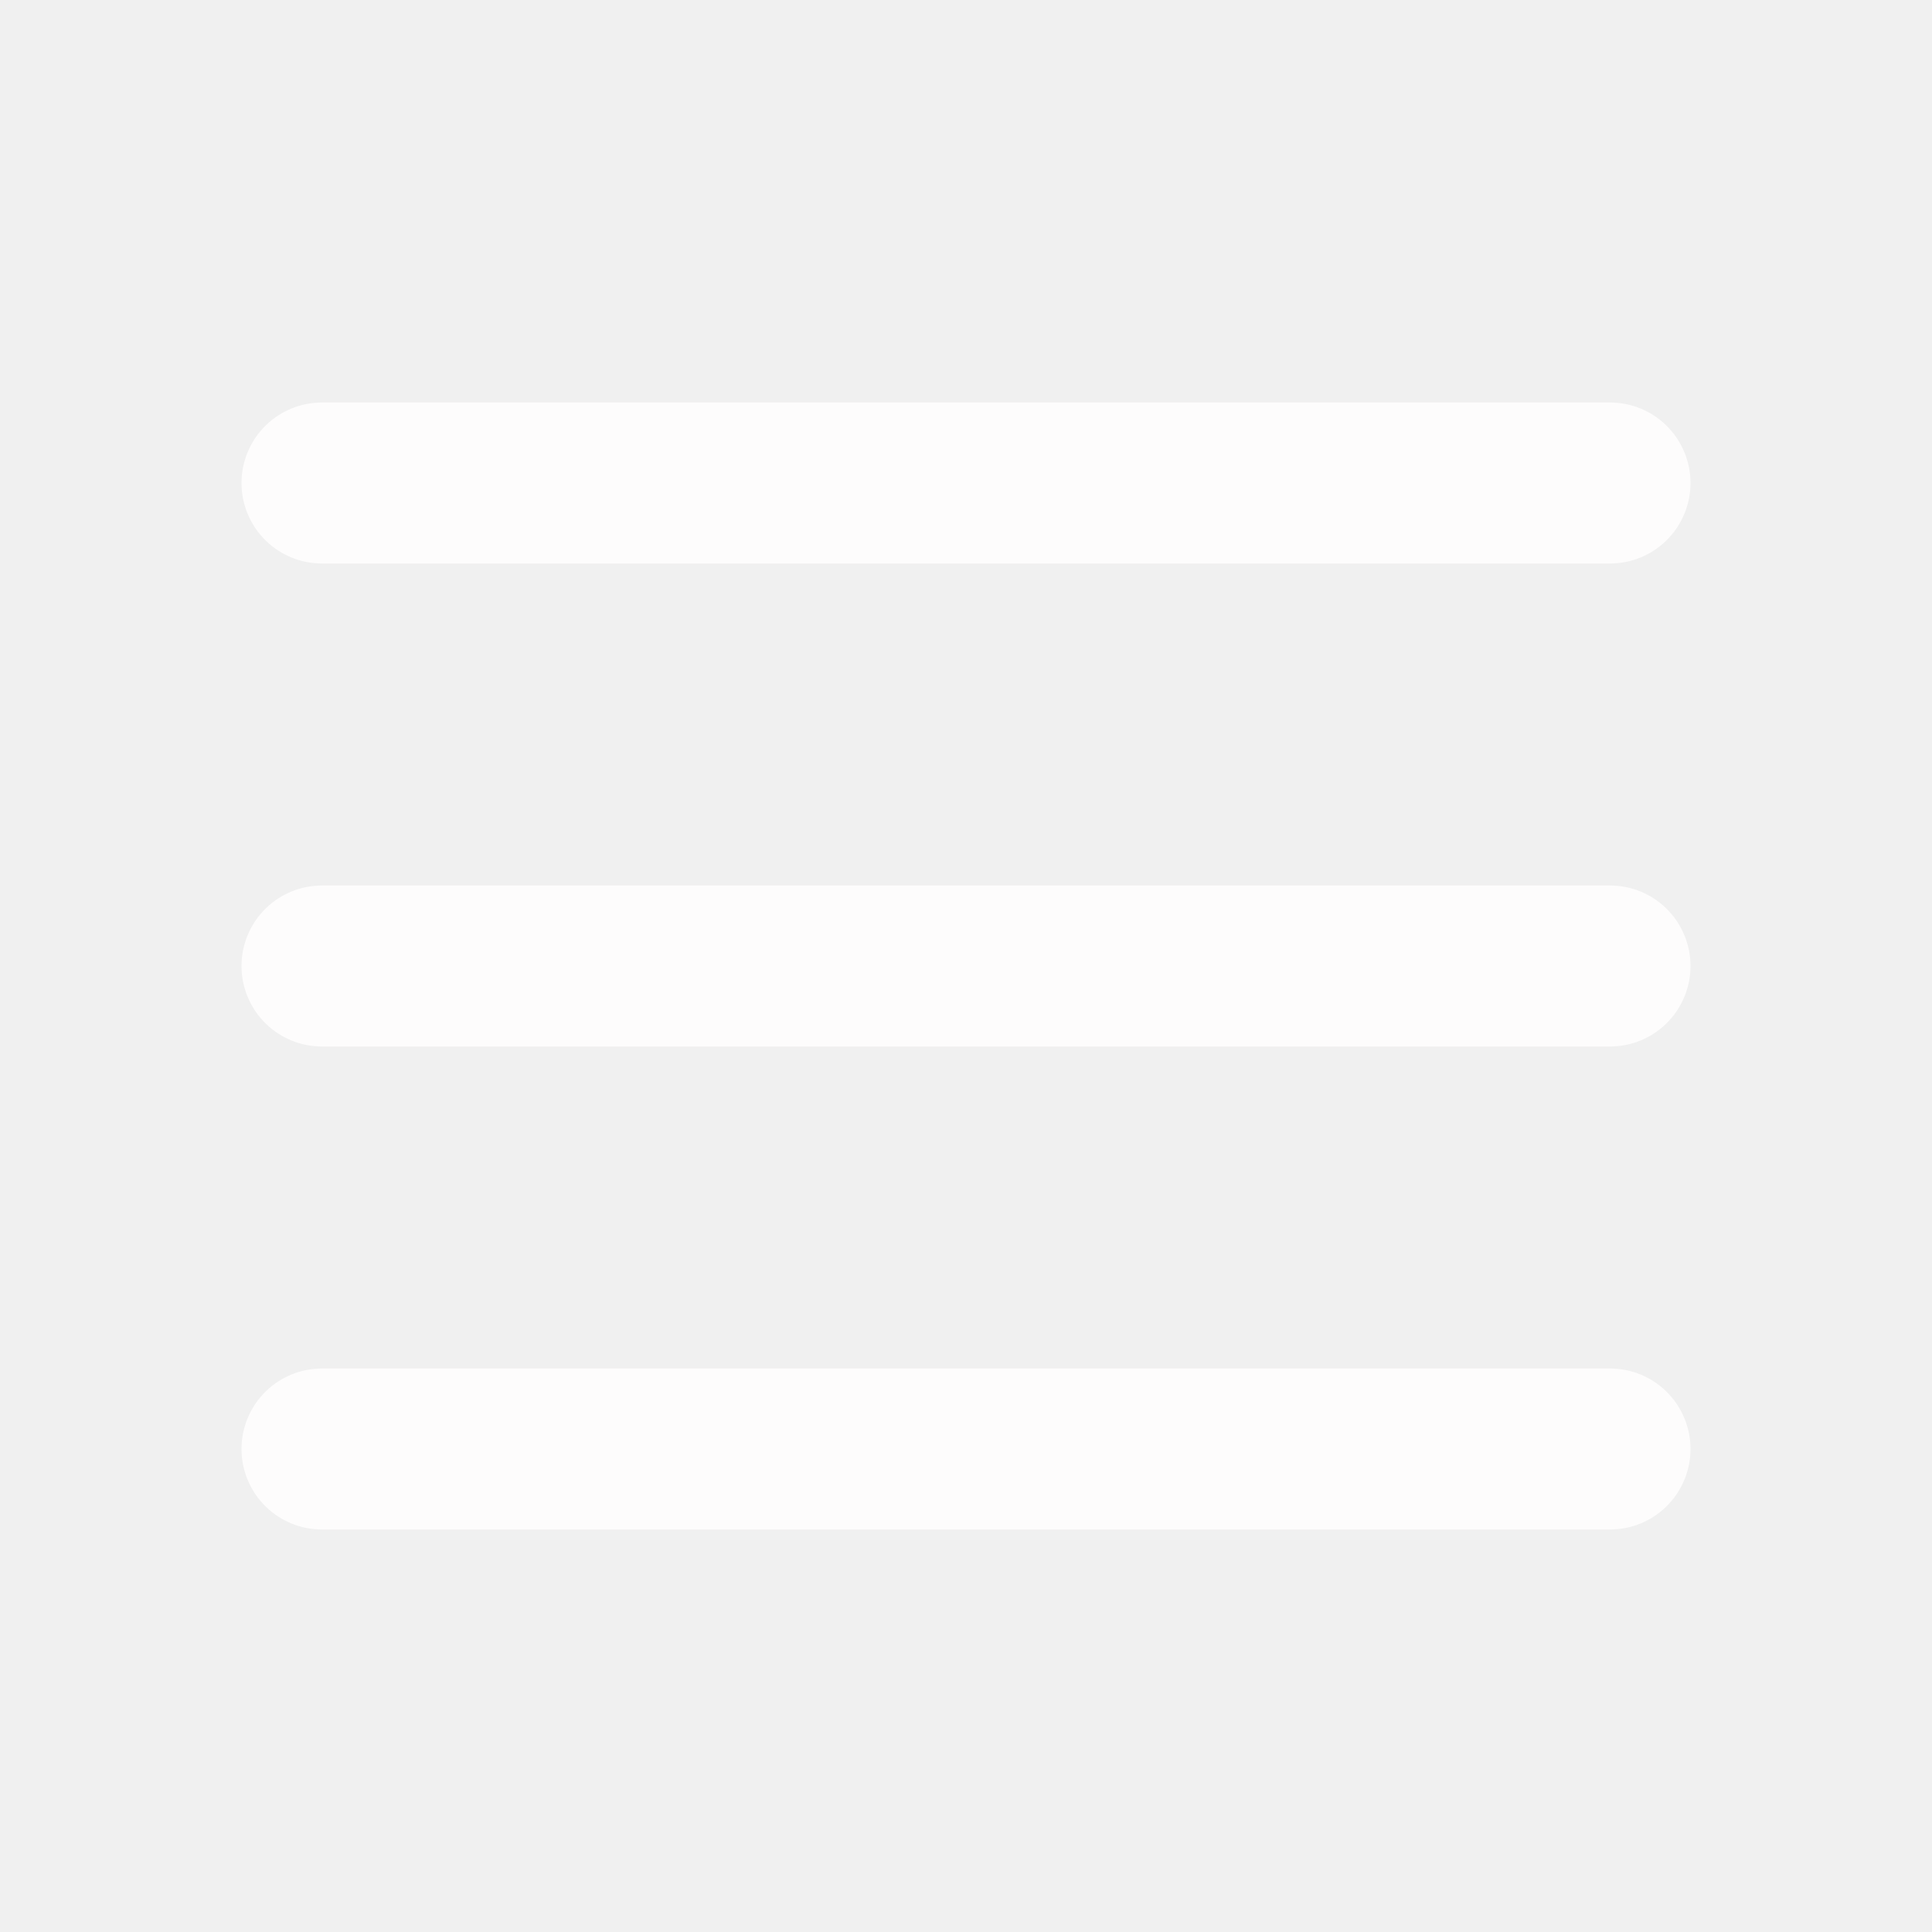
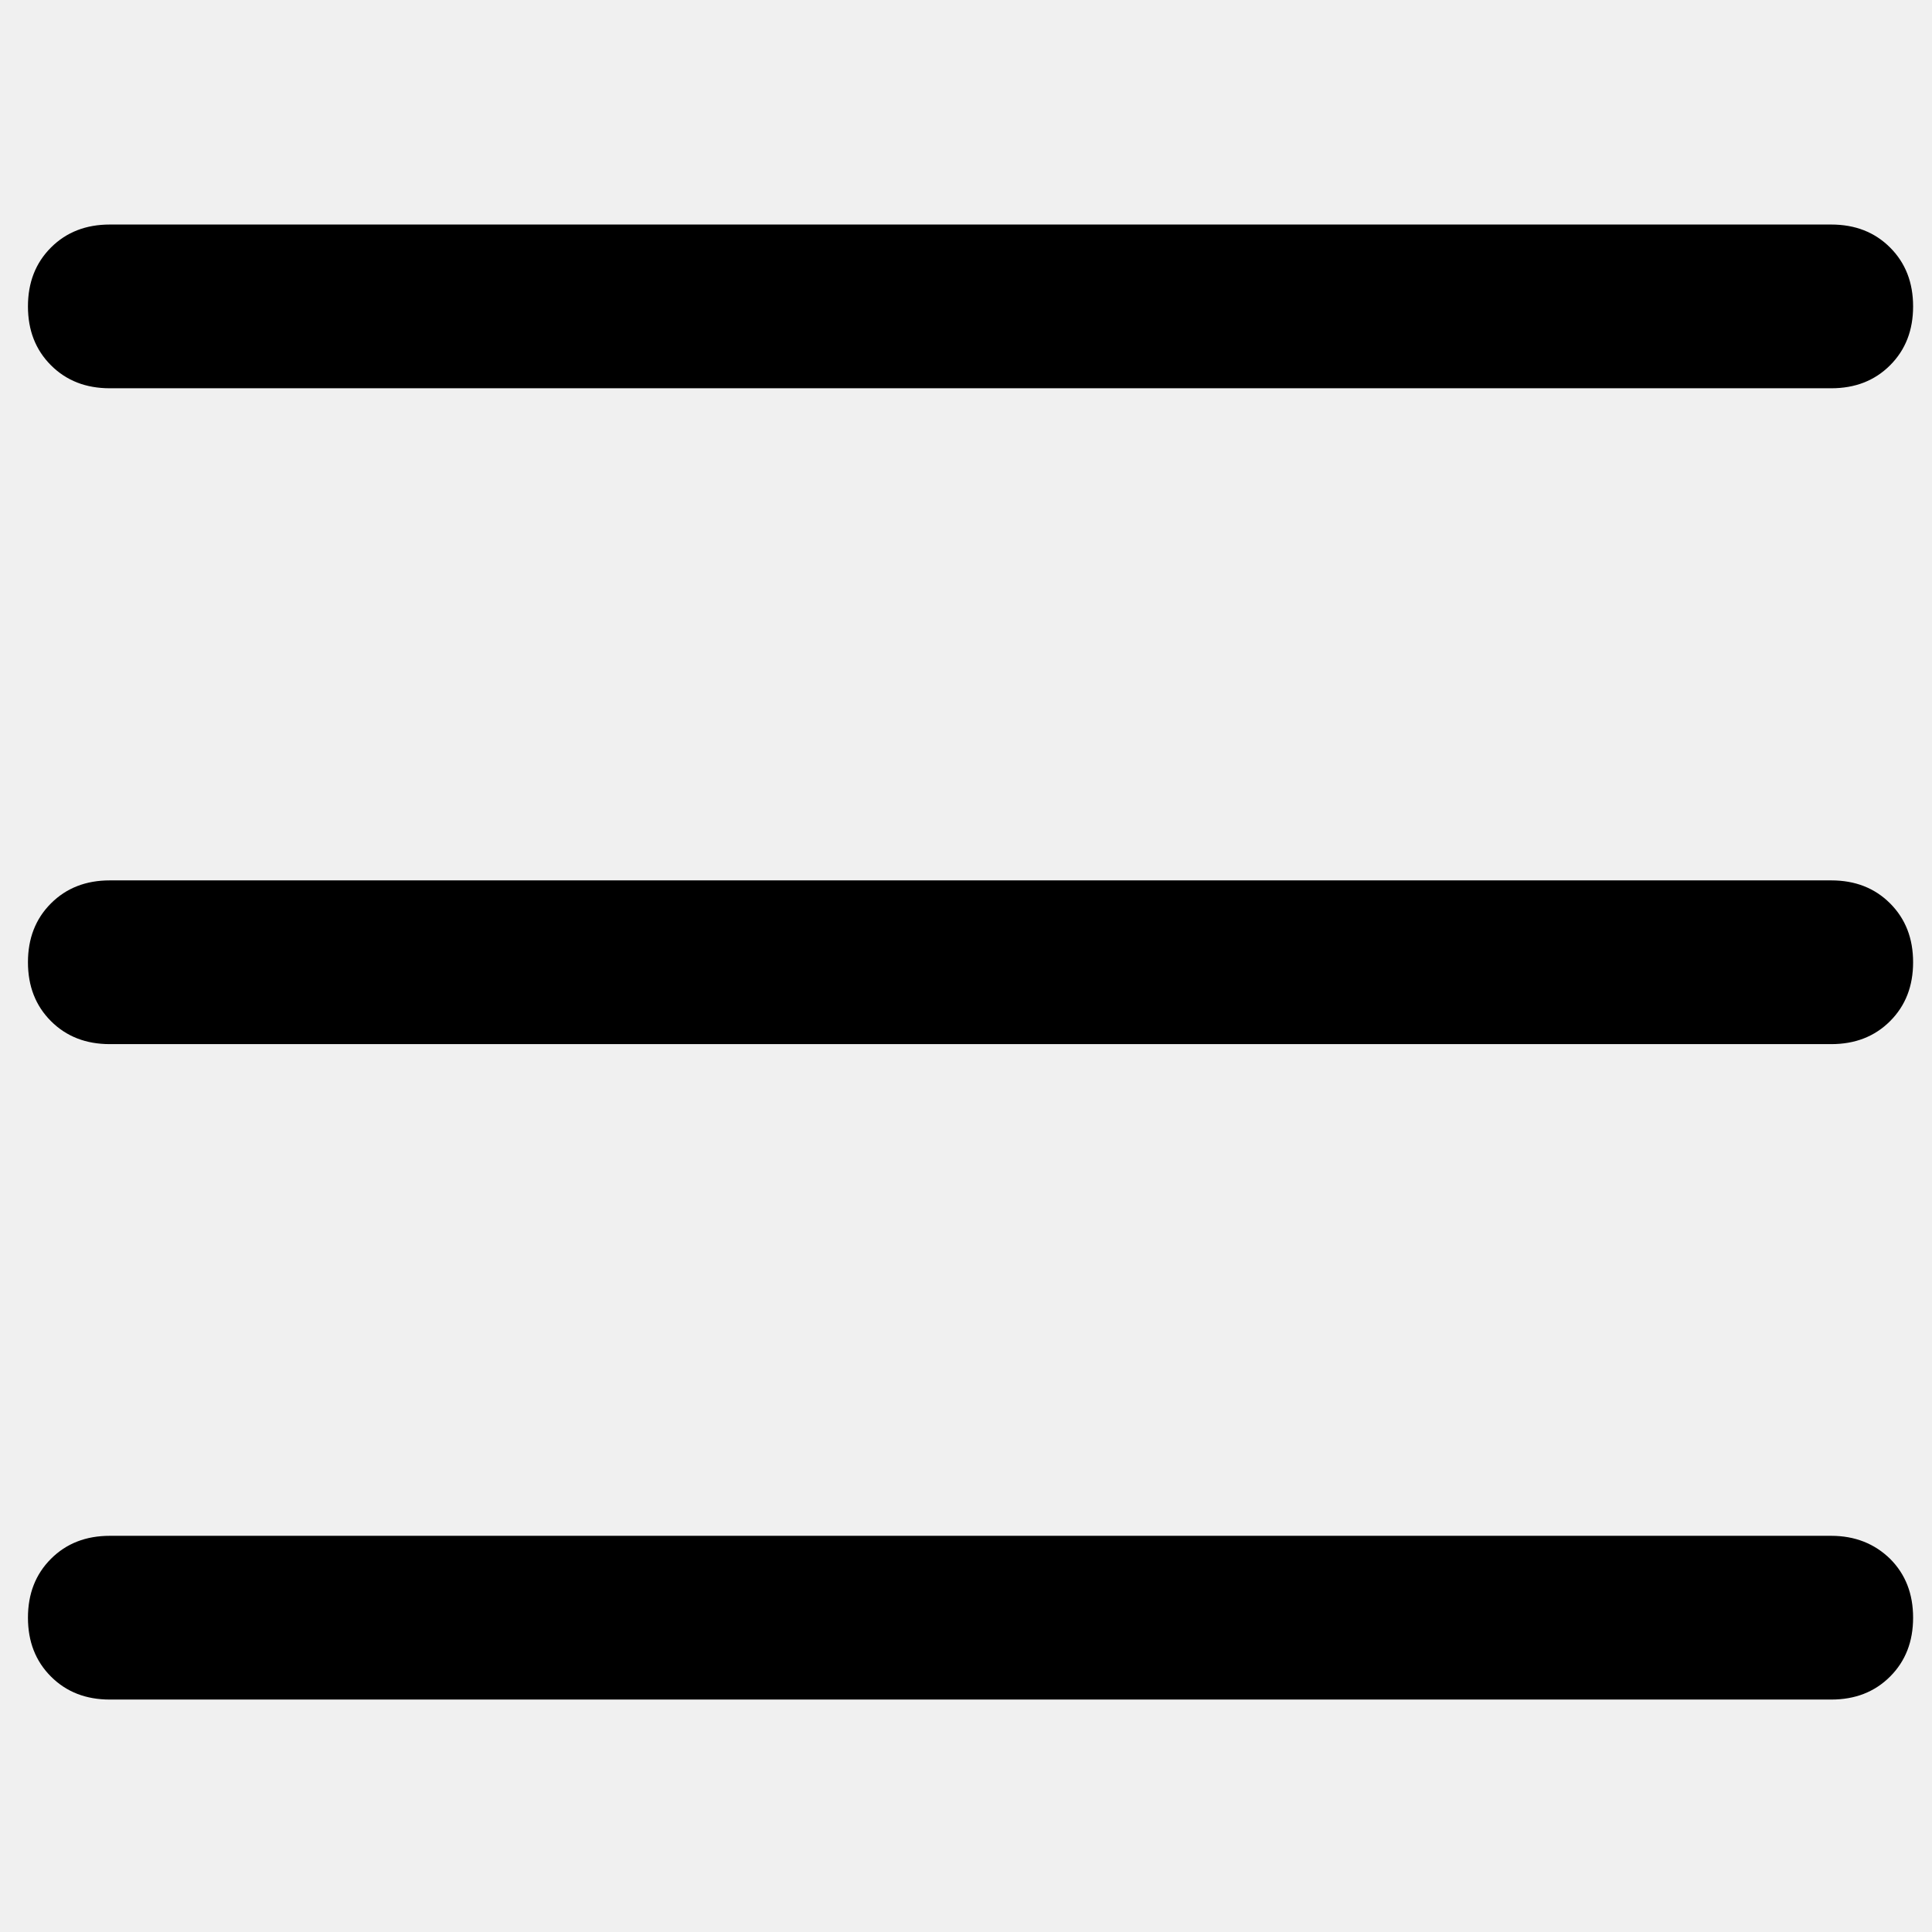
- <svg xmlns="http://www.w3.org/2000/svg" width="38px" height="38px" viewBox="0 0 24 24" fill="none" stroke="#ffffff">
-   <g id="SVGRepo_bgCarrier" stroke-width="0" />
-   <g id="SVGRepo_tracerCarrier" stroke-linecap="round" stroke-linejoin="round" />
-   <g id="SVGRepo_iconCarrier">
-     <path d="M4 6H20M4 12H20M4 18H20" stroke="#fdfcfc" stroke-width="2" stroke-linecap="round" stroke-linejoin="round" />
-   </g>
+ <svg xmlns="http://www.w3.org/2000/svg" fill="#000000" width="24px" height="24px" viewBox="0 0 32 32" version="1.1">
+   <path d="M0.844 6.050c-0.256-0.256-0.381-0.581-0.381-0.975s0.125-0.719 0.381-0.975 0.581-0.381 0.975-0.381h28.512c0.394 0 0.719 0.125 0.975 0.381s0.381 0.581 0.381 0.975-0.125 0.719-0.381 0.975-0.581 0.381-0.975 0.381h-28.512c-0.394 0-0.719-0.125-0.975-0.381zM31.306 14.963c0.256 0.256 0.381 0.581 0.381 0.975s-0.125 0.719-0.381 0.975-0.581 0.381-0.975 0.381h-28.512c-0.394 0-0.719-0.125-0.975-0.381s-0.381-0.581-0.381-0.975 0.125-0.719 0.381-0.975 0.581-0.381 0.975-0.381h28.512c0.394 0 0.719 0.125 0.975 0.381zM31.306 25.819c0.256 0.256 0.381 0.581 0.381 0.975s-0.125 0.719-0.381 0.975-0.581 0.381-0.975 0.381h-28.512c-0.394 0-0.719-0.125-0.975-0.381s-0.381-0.581-0.381-0.975 0.125-0.719 0.381-0.975 0.581-0.381 0.975-0.381h28.512c0.394 0 0.719 0.131 0.975 0.381z" />
</svg>
